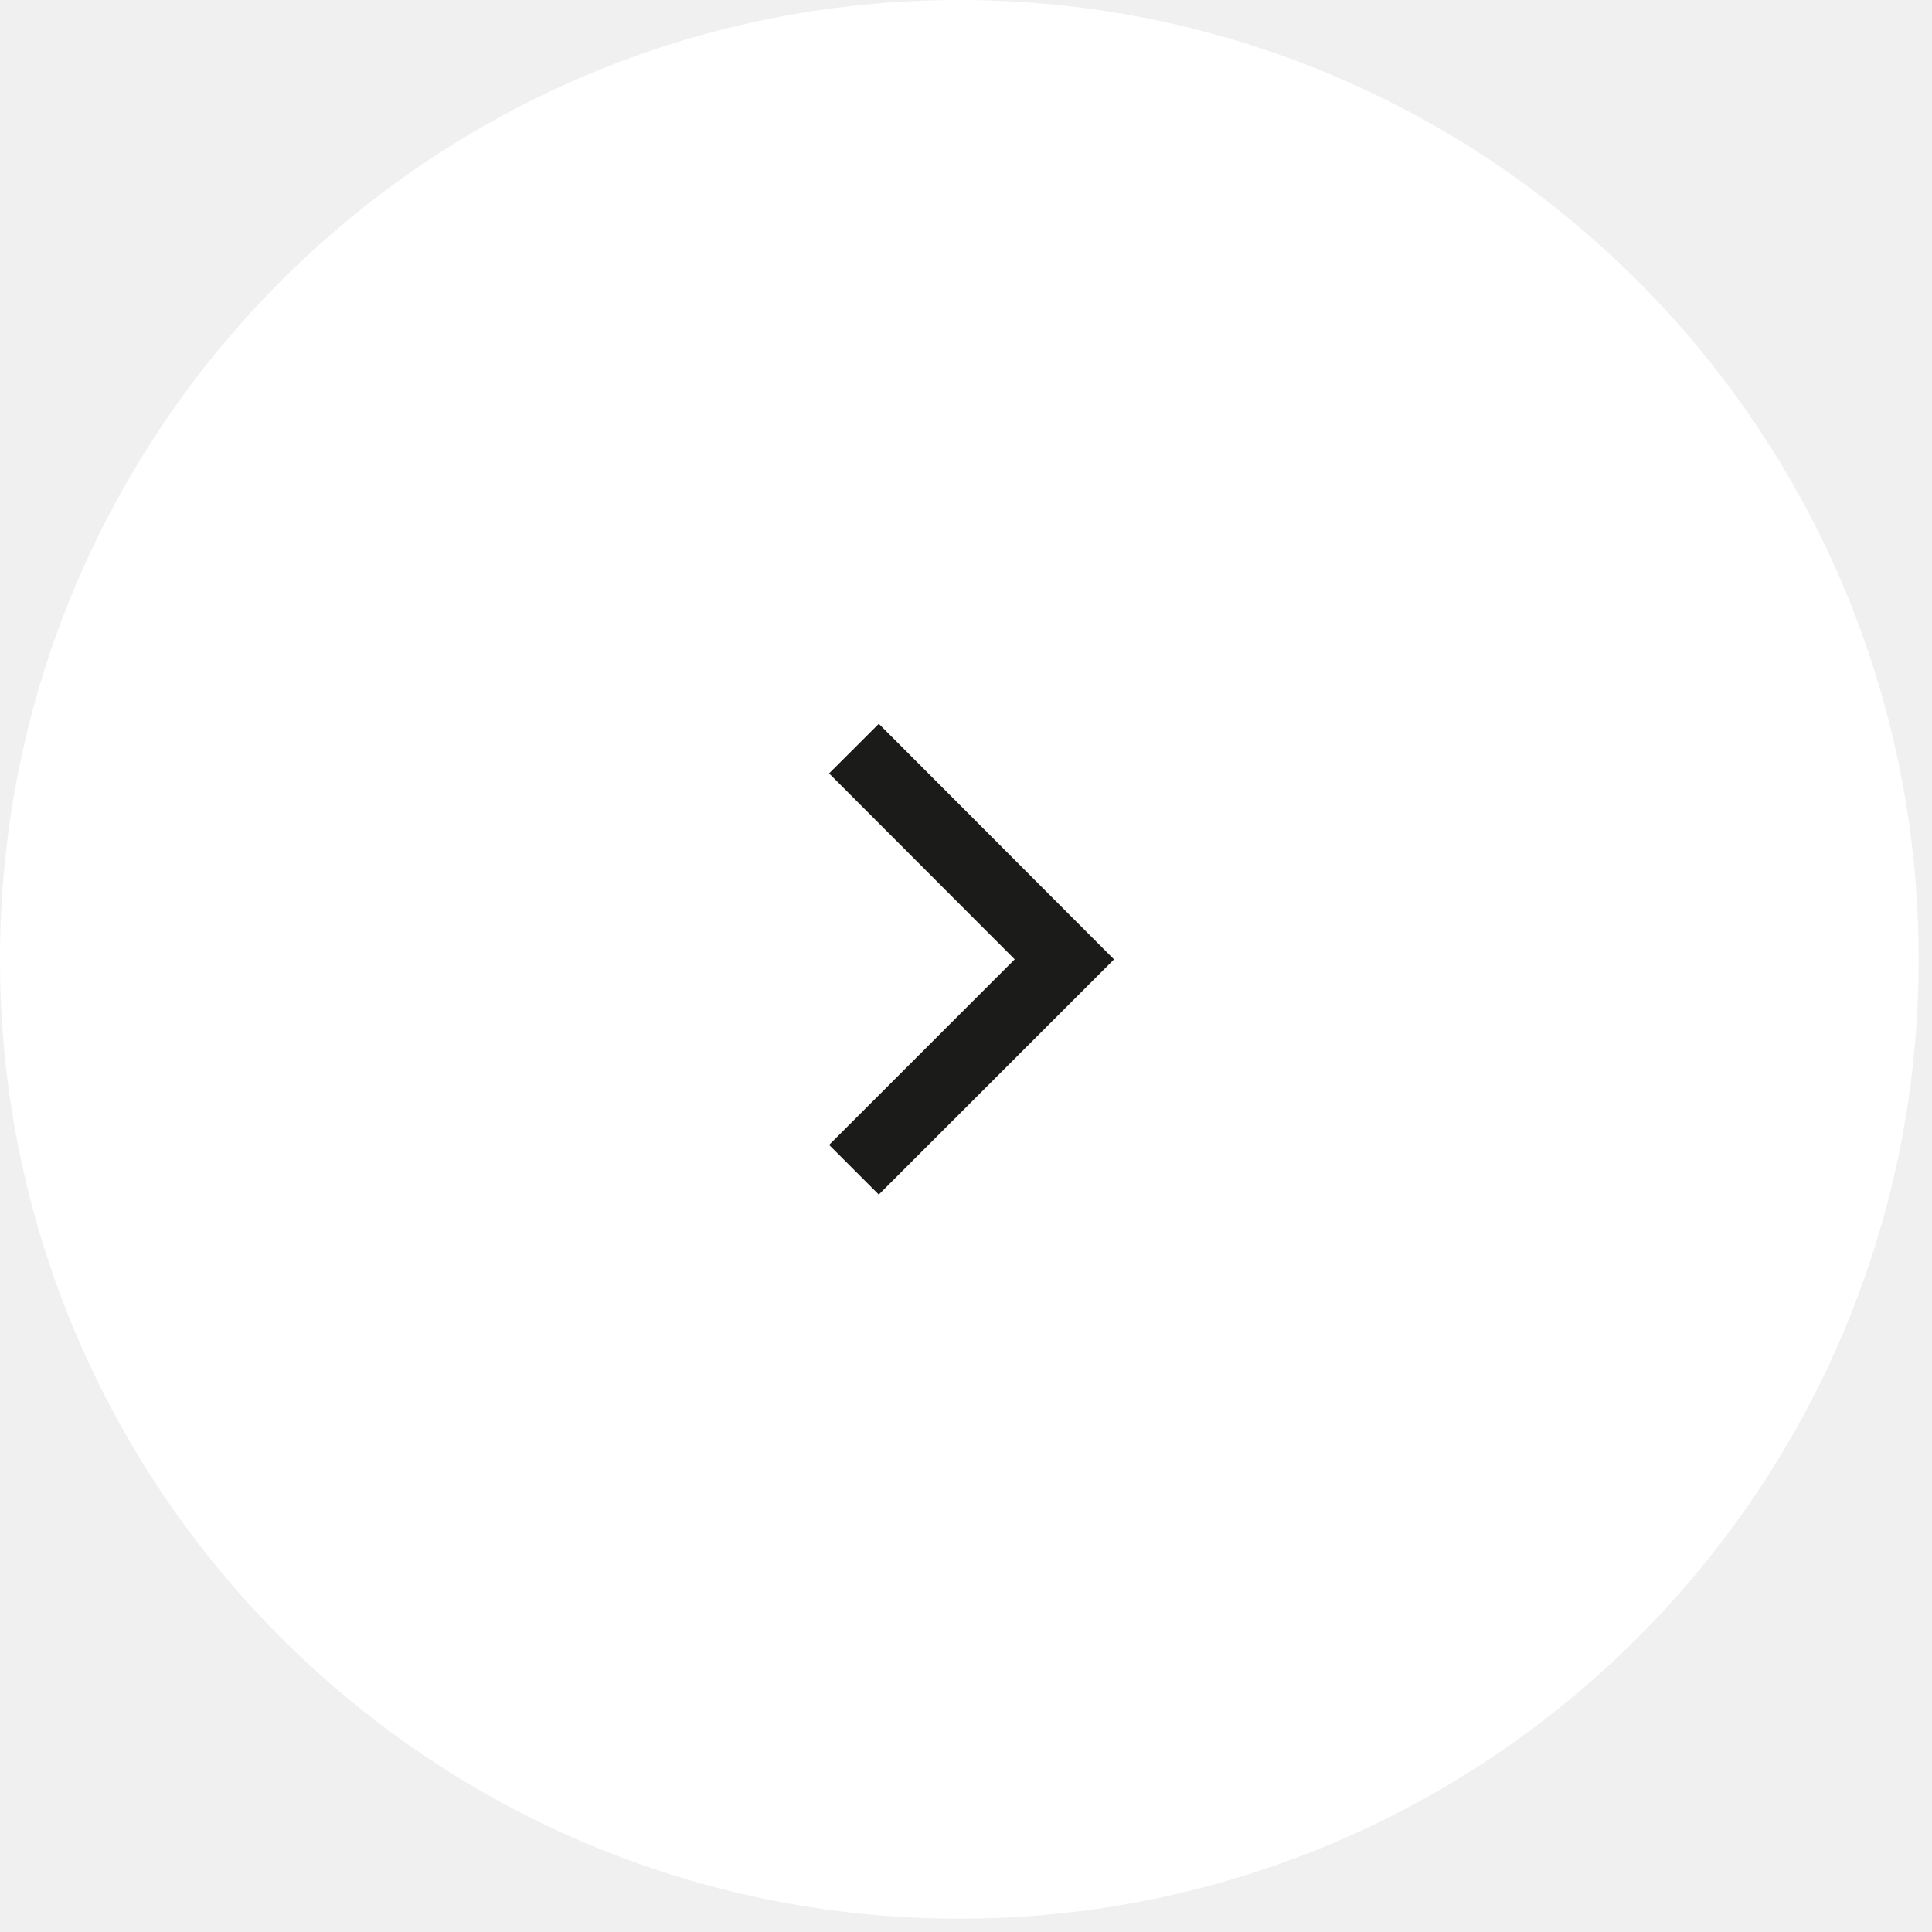
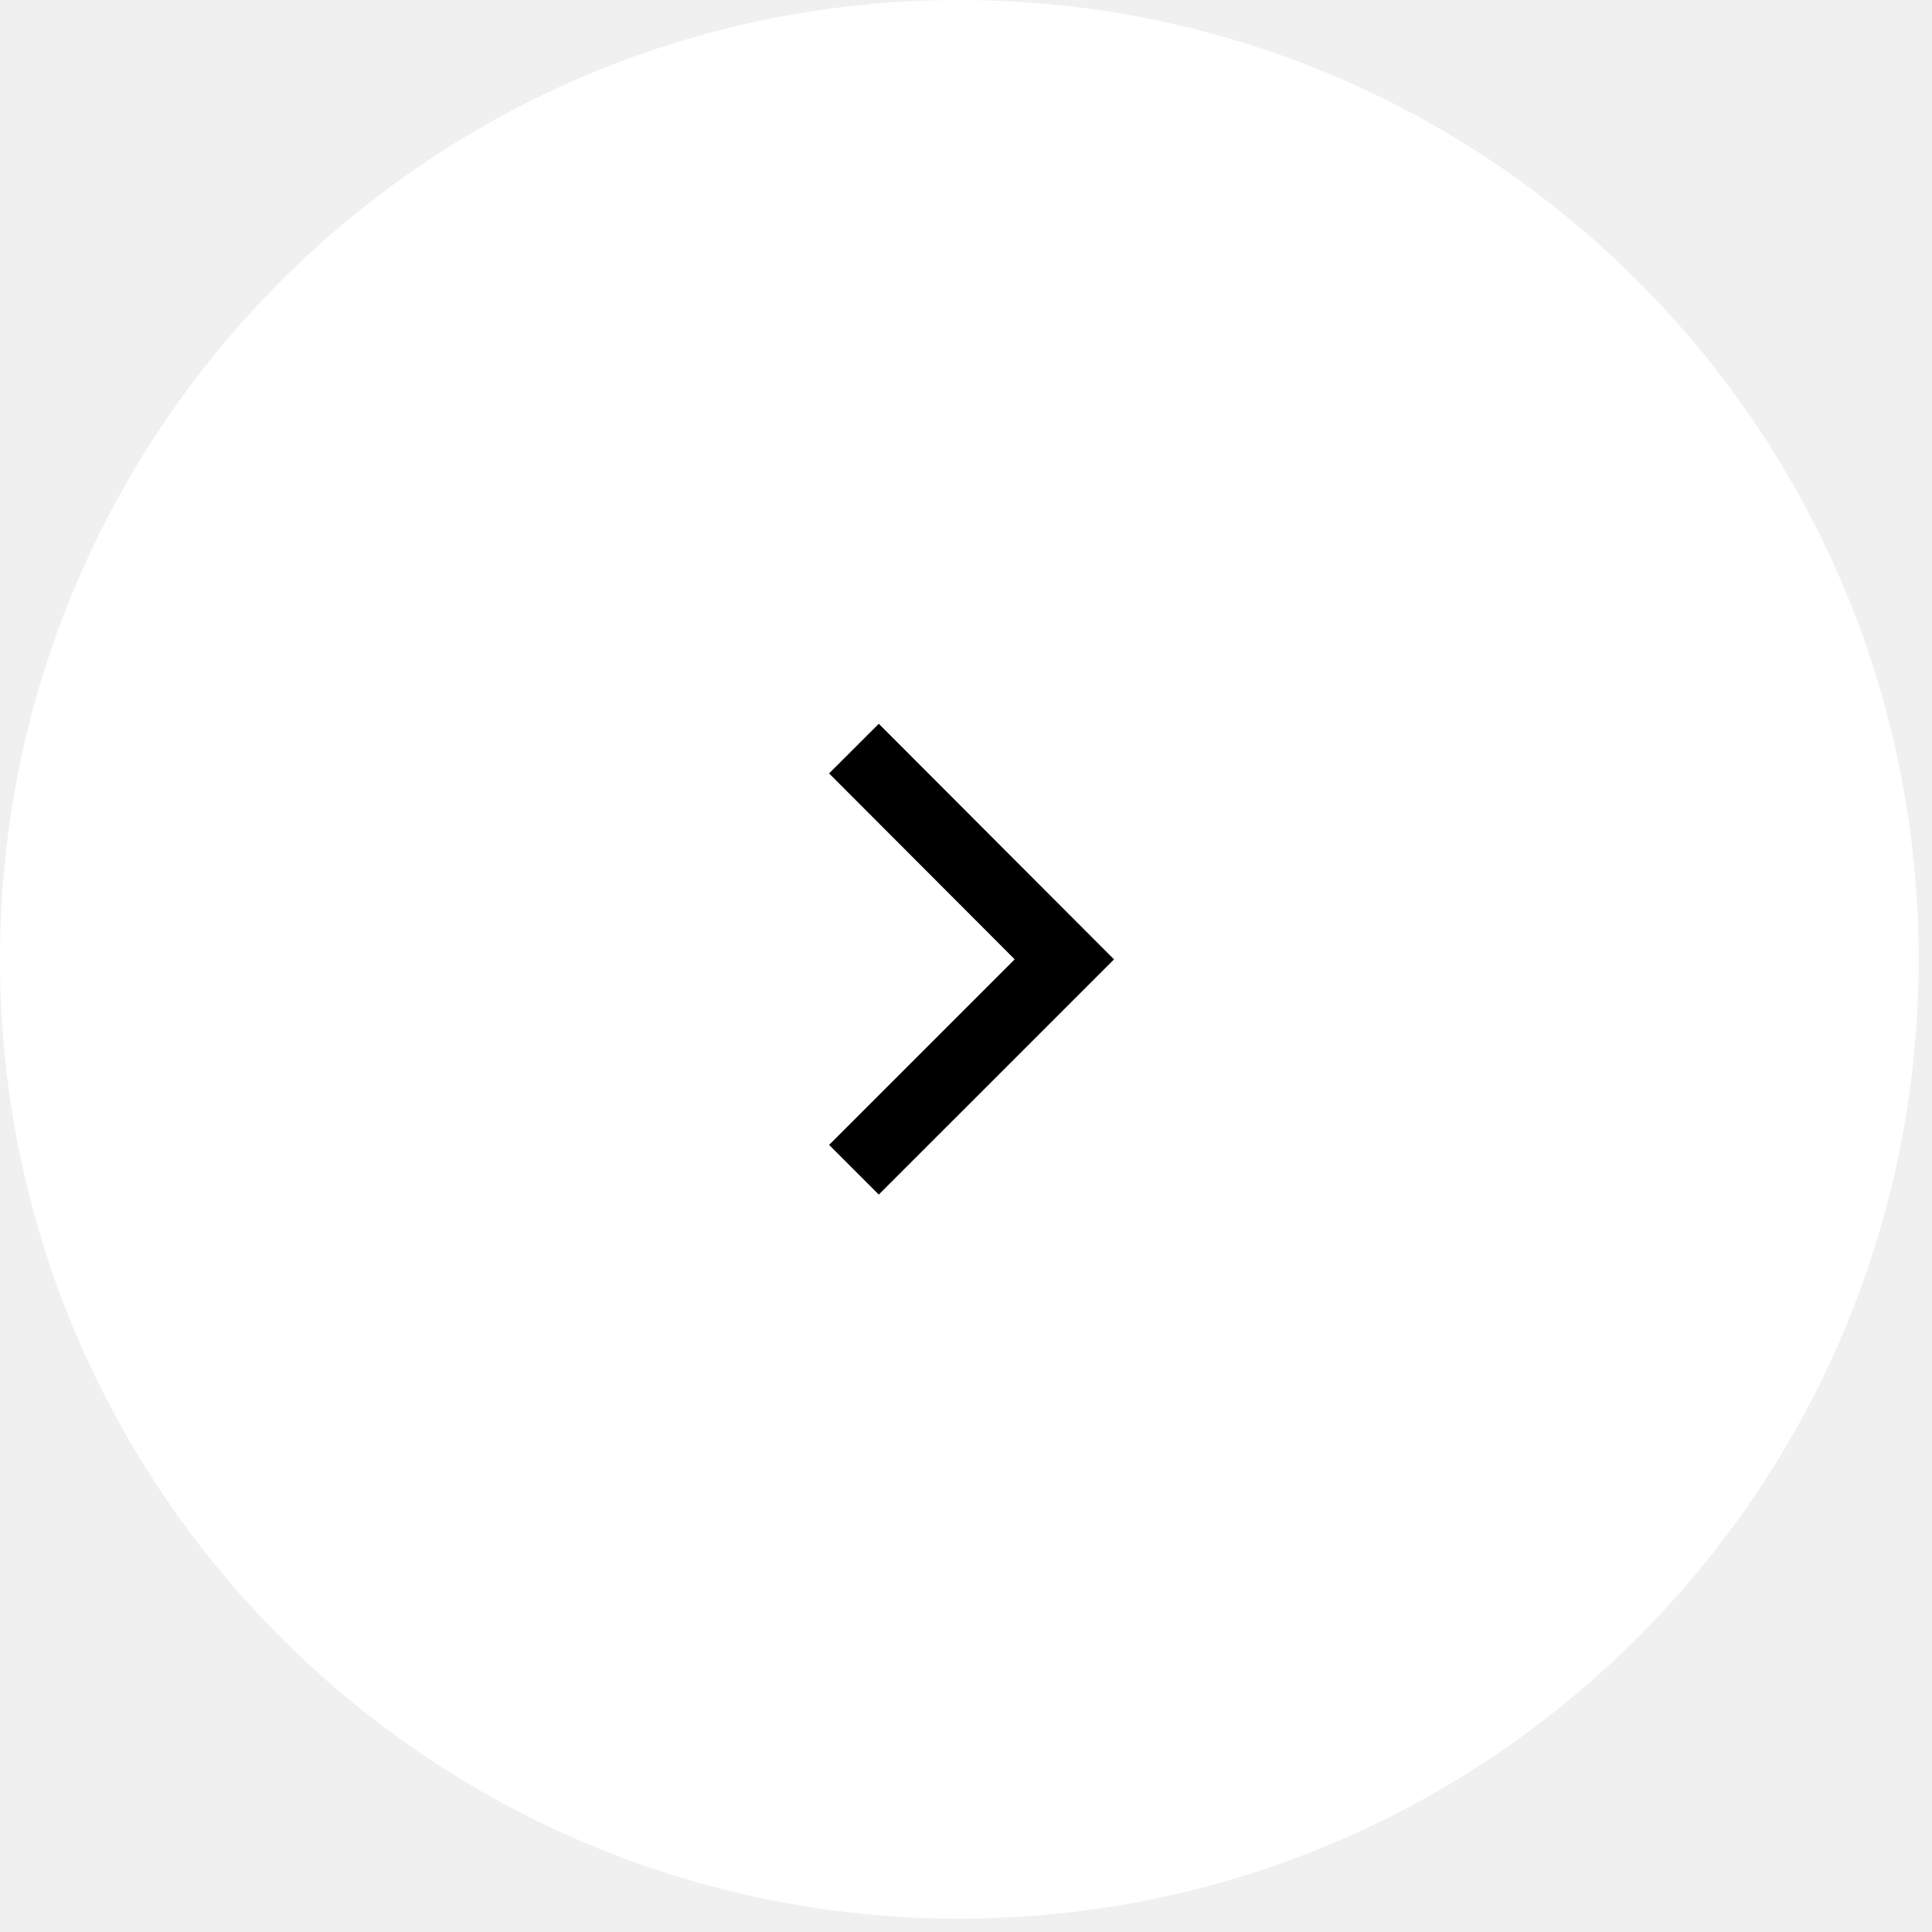
<svg xmlns="http://www.w3.org/2000/svg" width="55" height="55" viewBox="0 0 55 55" fill="none">
  <g clip-path="url(#clip0_197_933)">
    <path d="M27.31 54.62C42.393 54.62 54.62 42.393 54.62 27.31C54.62 12.227 42.393 0 27.31 0C12.227 0 0 12.227 0 27.31C0 42.393 12.227 54.62 27.31 54.62Z" fill="white" />
-     <path d="M24.31 21.311L30.3 27.311L24.31 33.3" stroke="#1B1B1A" stroke-width="2" stroke-miterlimit="10" />
+     <path d="M24.31 21.311L30.3 27.311L24.31 33.3" stroke="#000000" stroke-width="2" stroke-miterlimit="10" />
  </g>
  <defs>
    <clipPath id="clip0_197_933">
      <rect width="54.61" height="54.61" fill="white" />
    </clipPath>
  </defs>
</svg>
